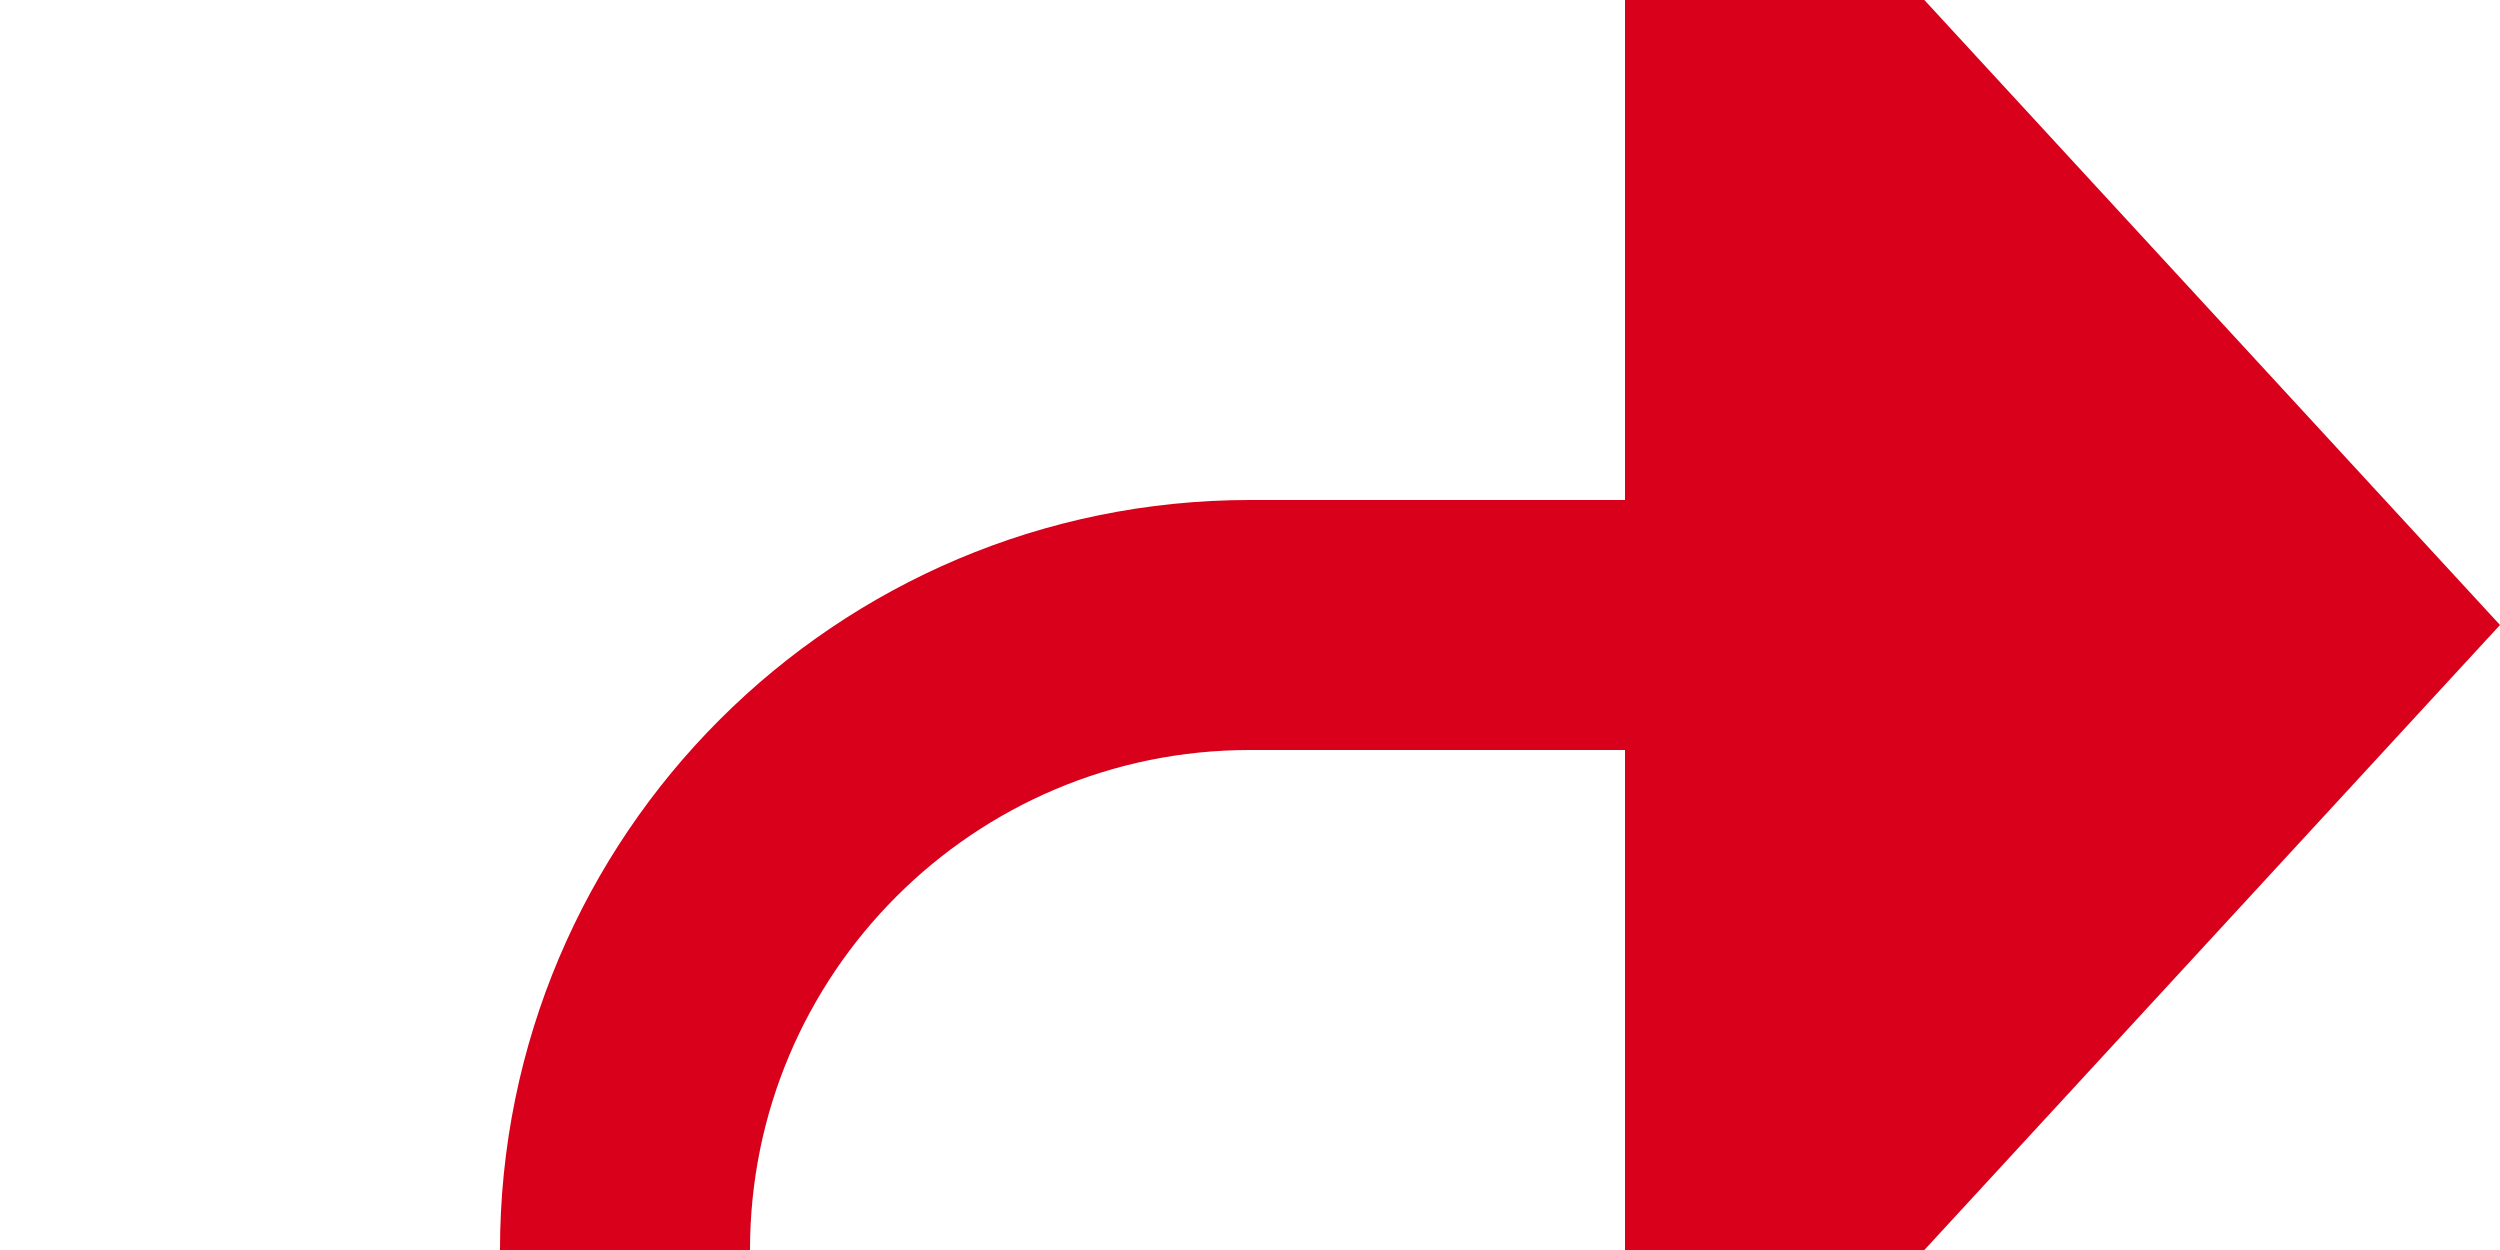
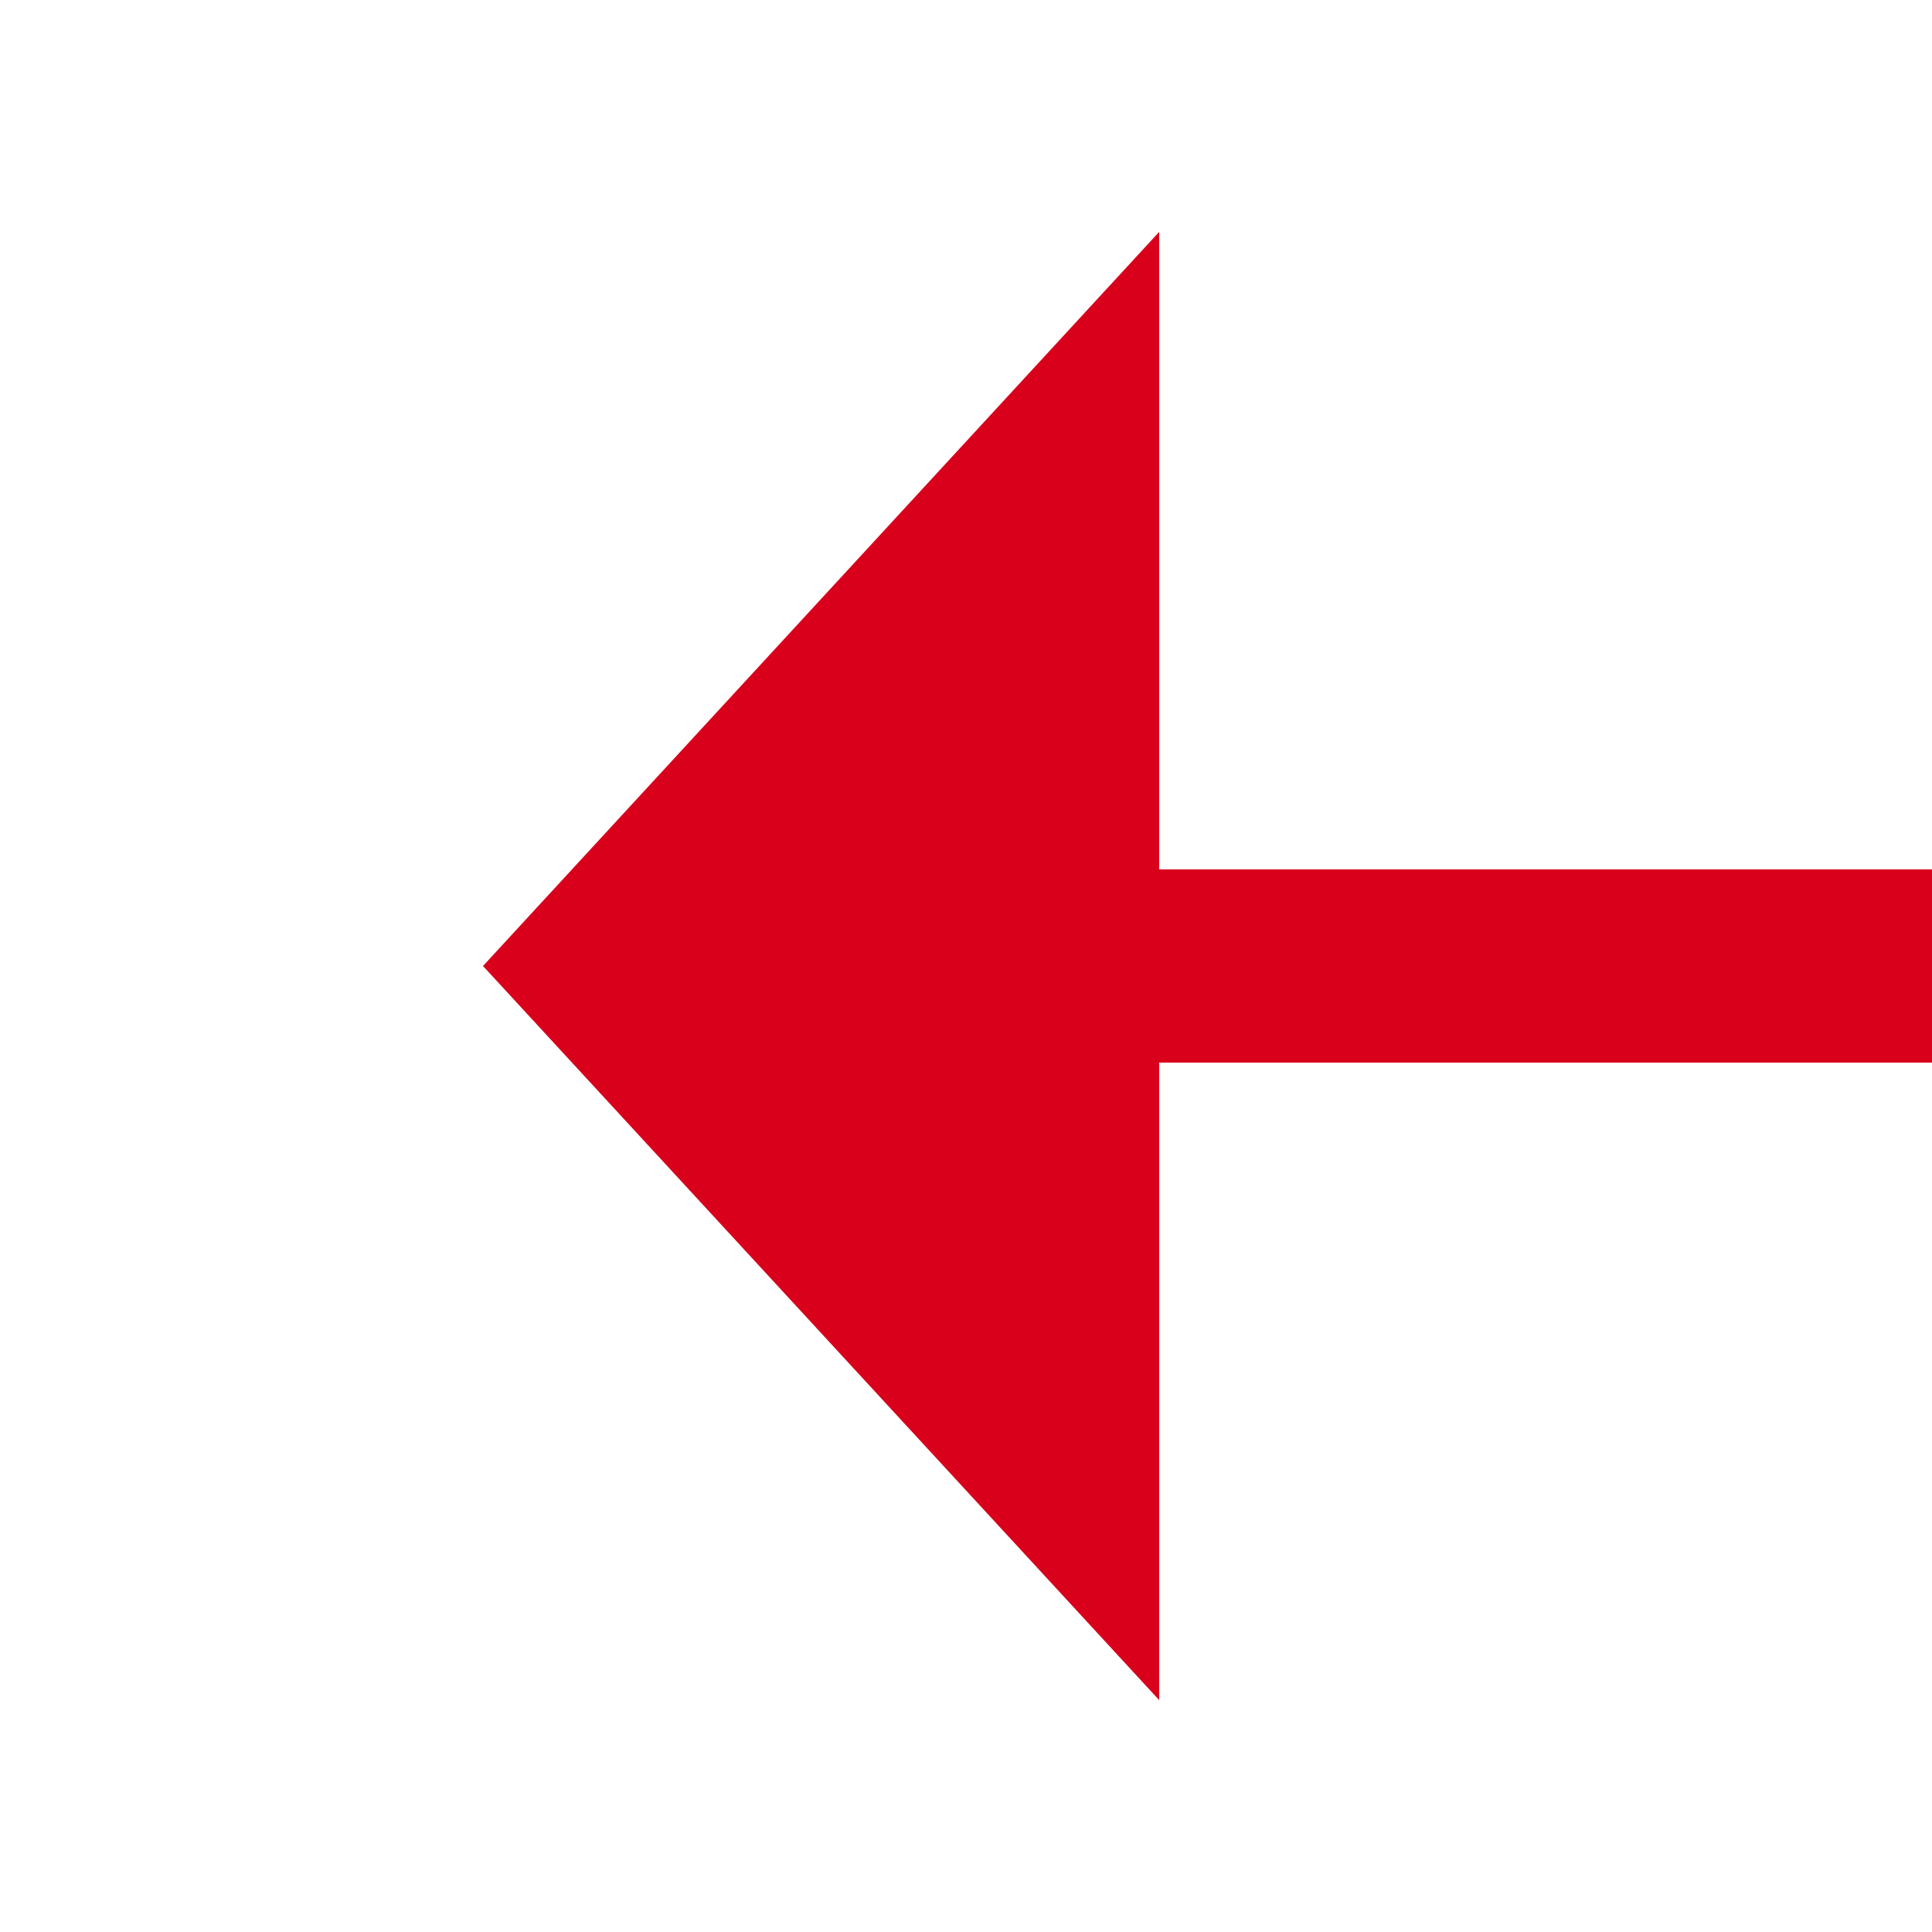
- <svg xmlns="http://www.w3.org/2000/svg" version="1.1" width="20px" height="10px" preserveAspectRatio="xMinYMid meet" viewBox="665 4483  20 8">
-   <path d="M 287 4630  L 415 4630  A 5 5 0 0 0 420 4625 L 420 4616  A 3 3 0 0 0 423 4613 A 3 3 0 0 0 420 4610 L 420 4585  A 5 5 0 0 1 425 4580 L 665 4580  A 5 5 0 0 0 670 4575 L 670 4492  A 5 5 0 0 1 675 4487 L 679 4487  " stroke-width="2" stroke="#d9001b" fill="none" />
-   <path d="M 678 4494.6  L 685 4487  L 678 4479.4  L 678 4494.6  Z " fill-rule="nonzero" fill="#d9001b" stroke="none" />
+ <svg xmlns="http://www.w3.org/2000/svg" version="1.1" width="20px" height="20px" preserveAspectRatio="xMinYMid meet" viewBox="1214 4478  20 18">
+   <path d="M 1192 3042  L 1192 3215  A 5 5 0 0 0 1197 3220 L 1305 3220  A 5 5 0 0 1 1310 3225 L 1310 4482  A 5 5 0 0 1 1305 4487 L 1225 4487  " stroke-width="2" stroke="#d9001b" fill="none" />
+   <path d="M 1226 4479.4  L 1219 4487  L 1226 4494.6  L 1226 4479.4  Z " fill-rule="nonzero" fill="#d9001b" stroke="none" />
</svg>
